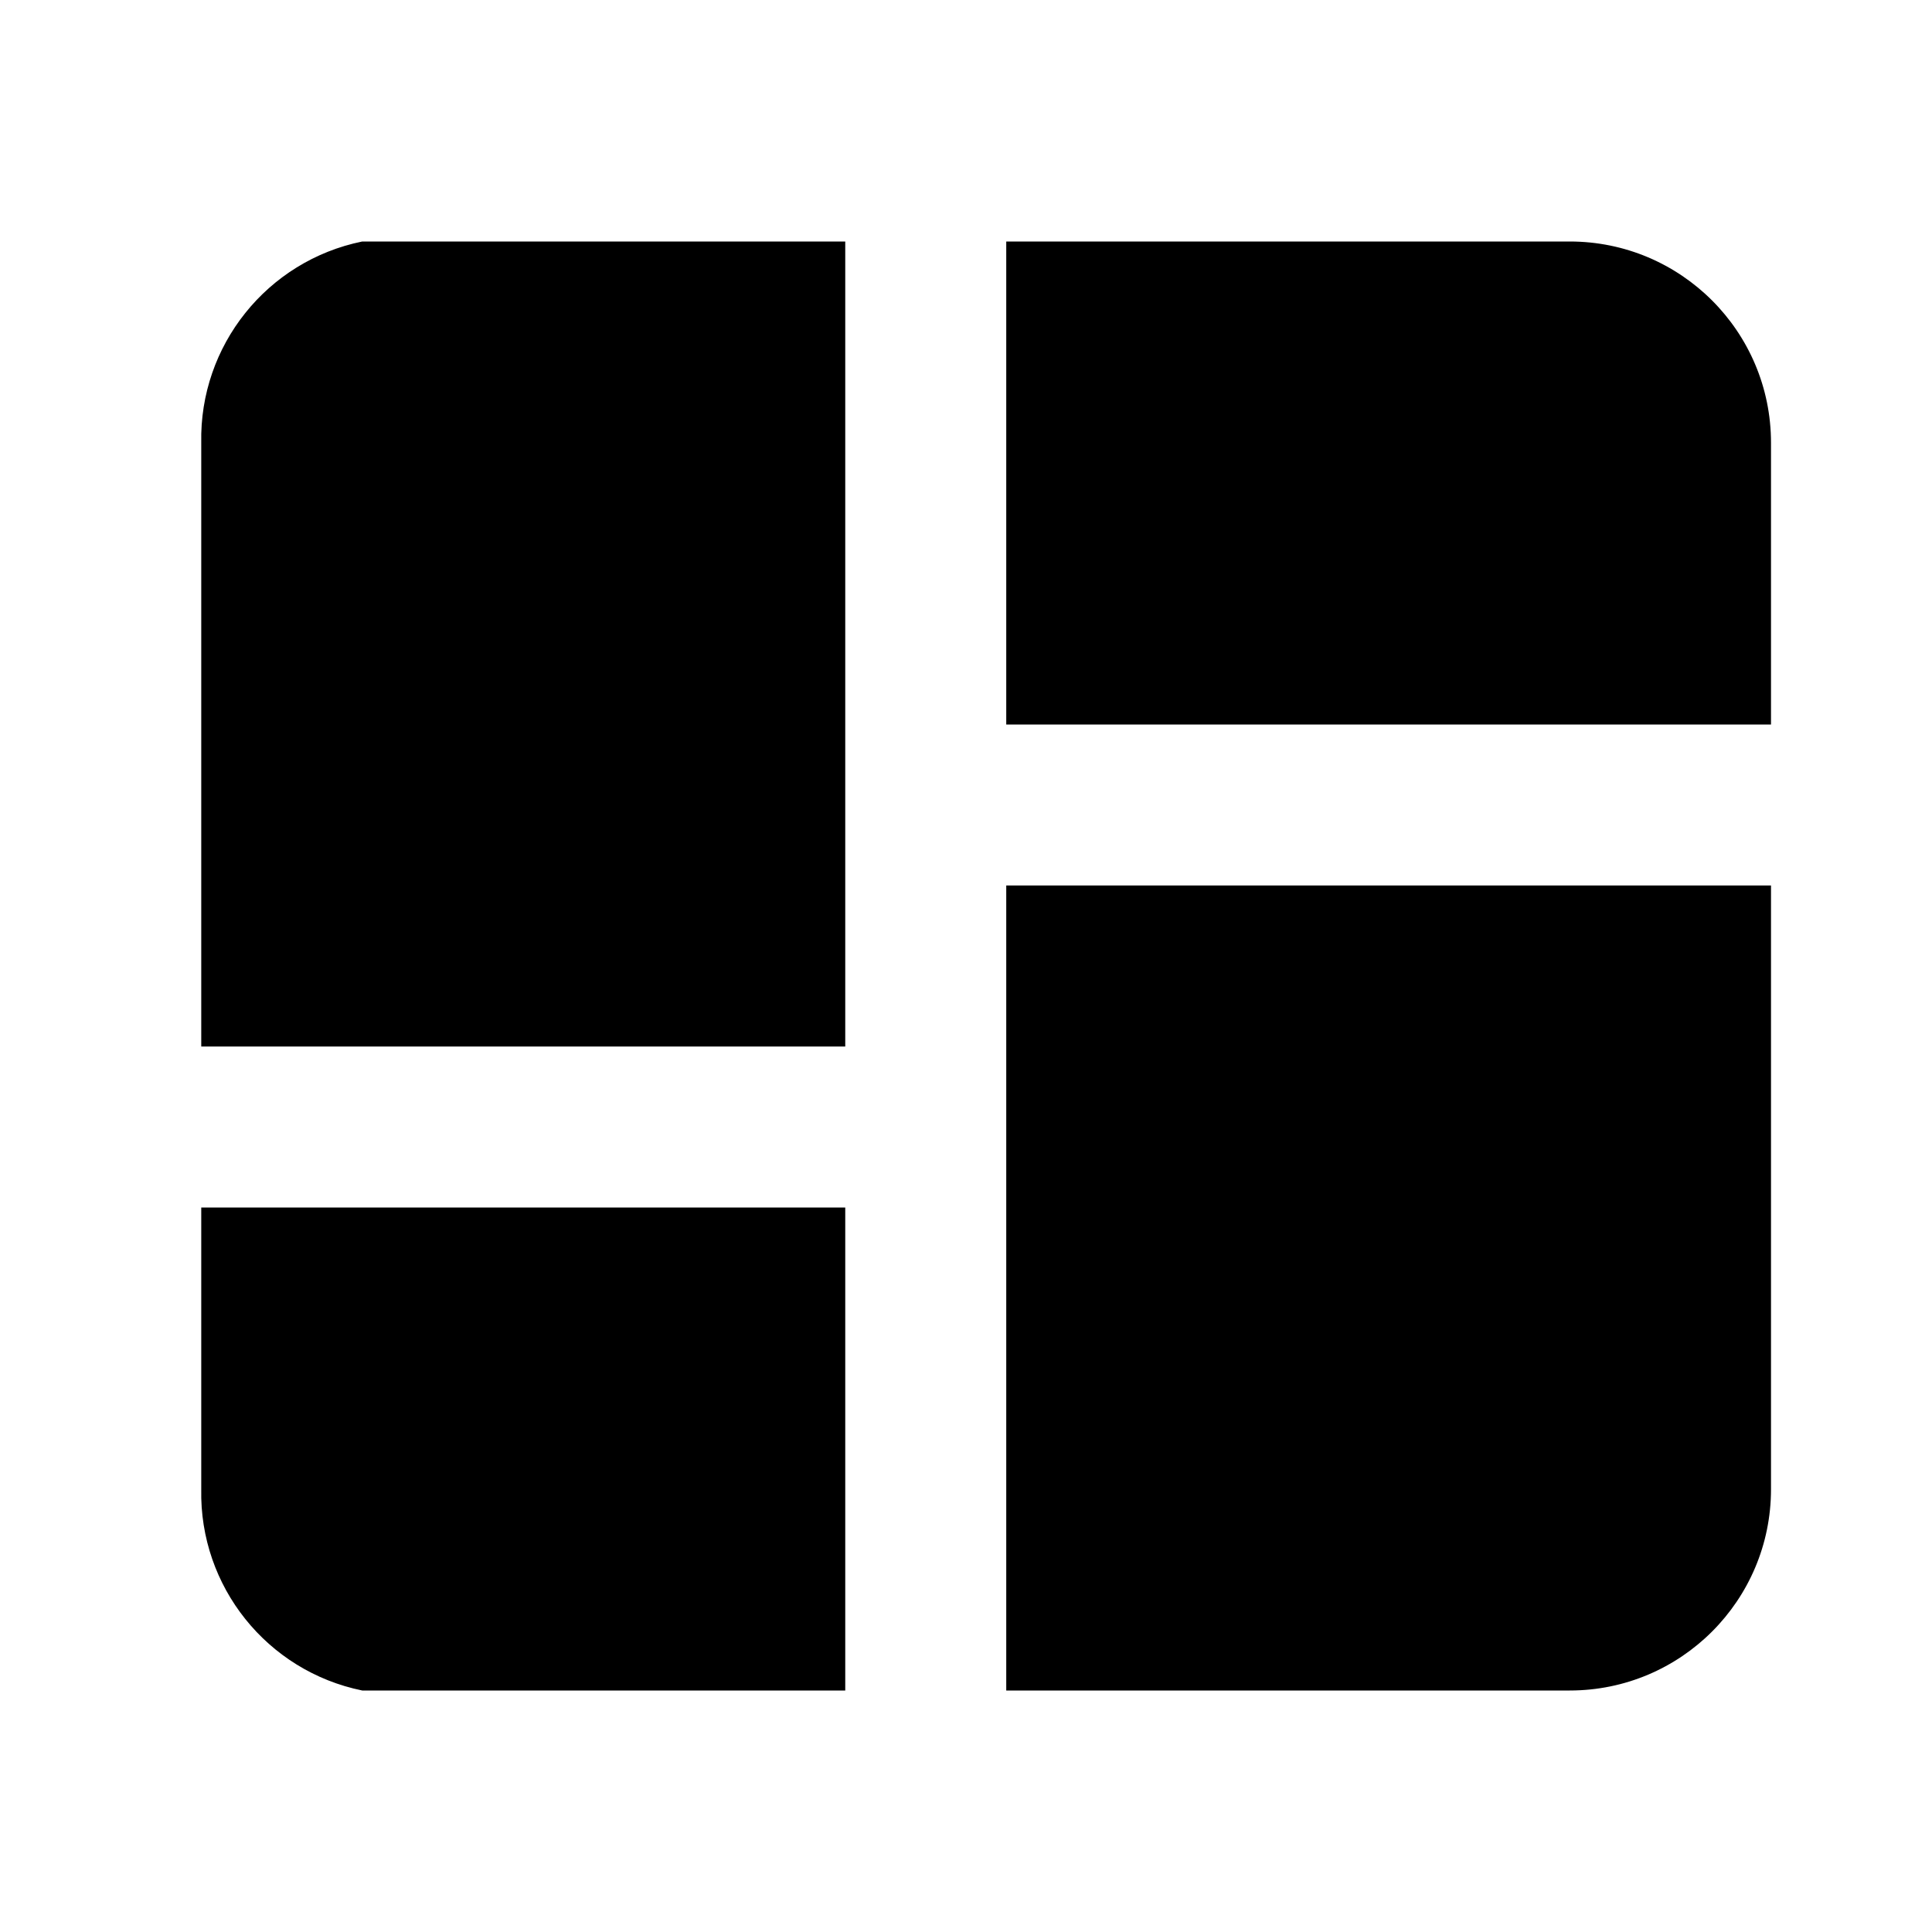
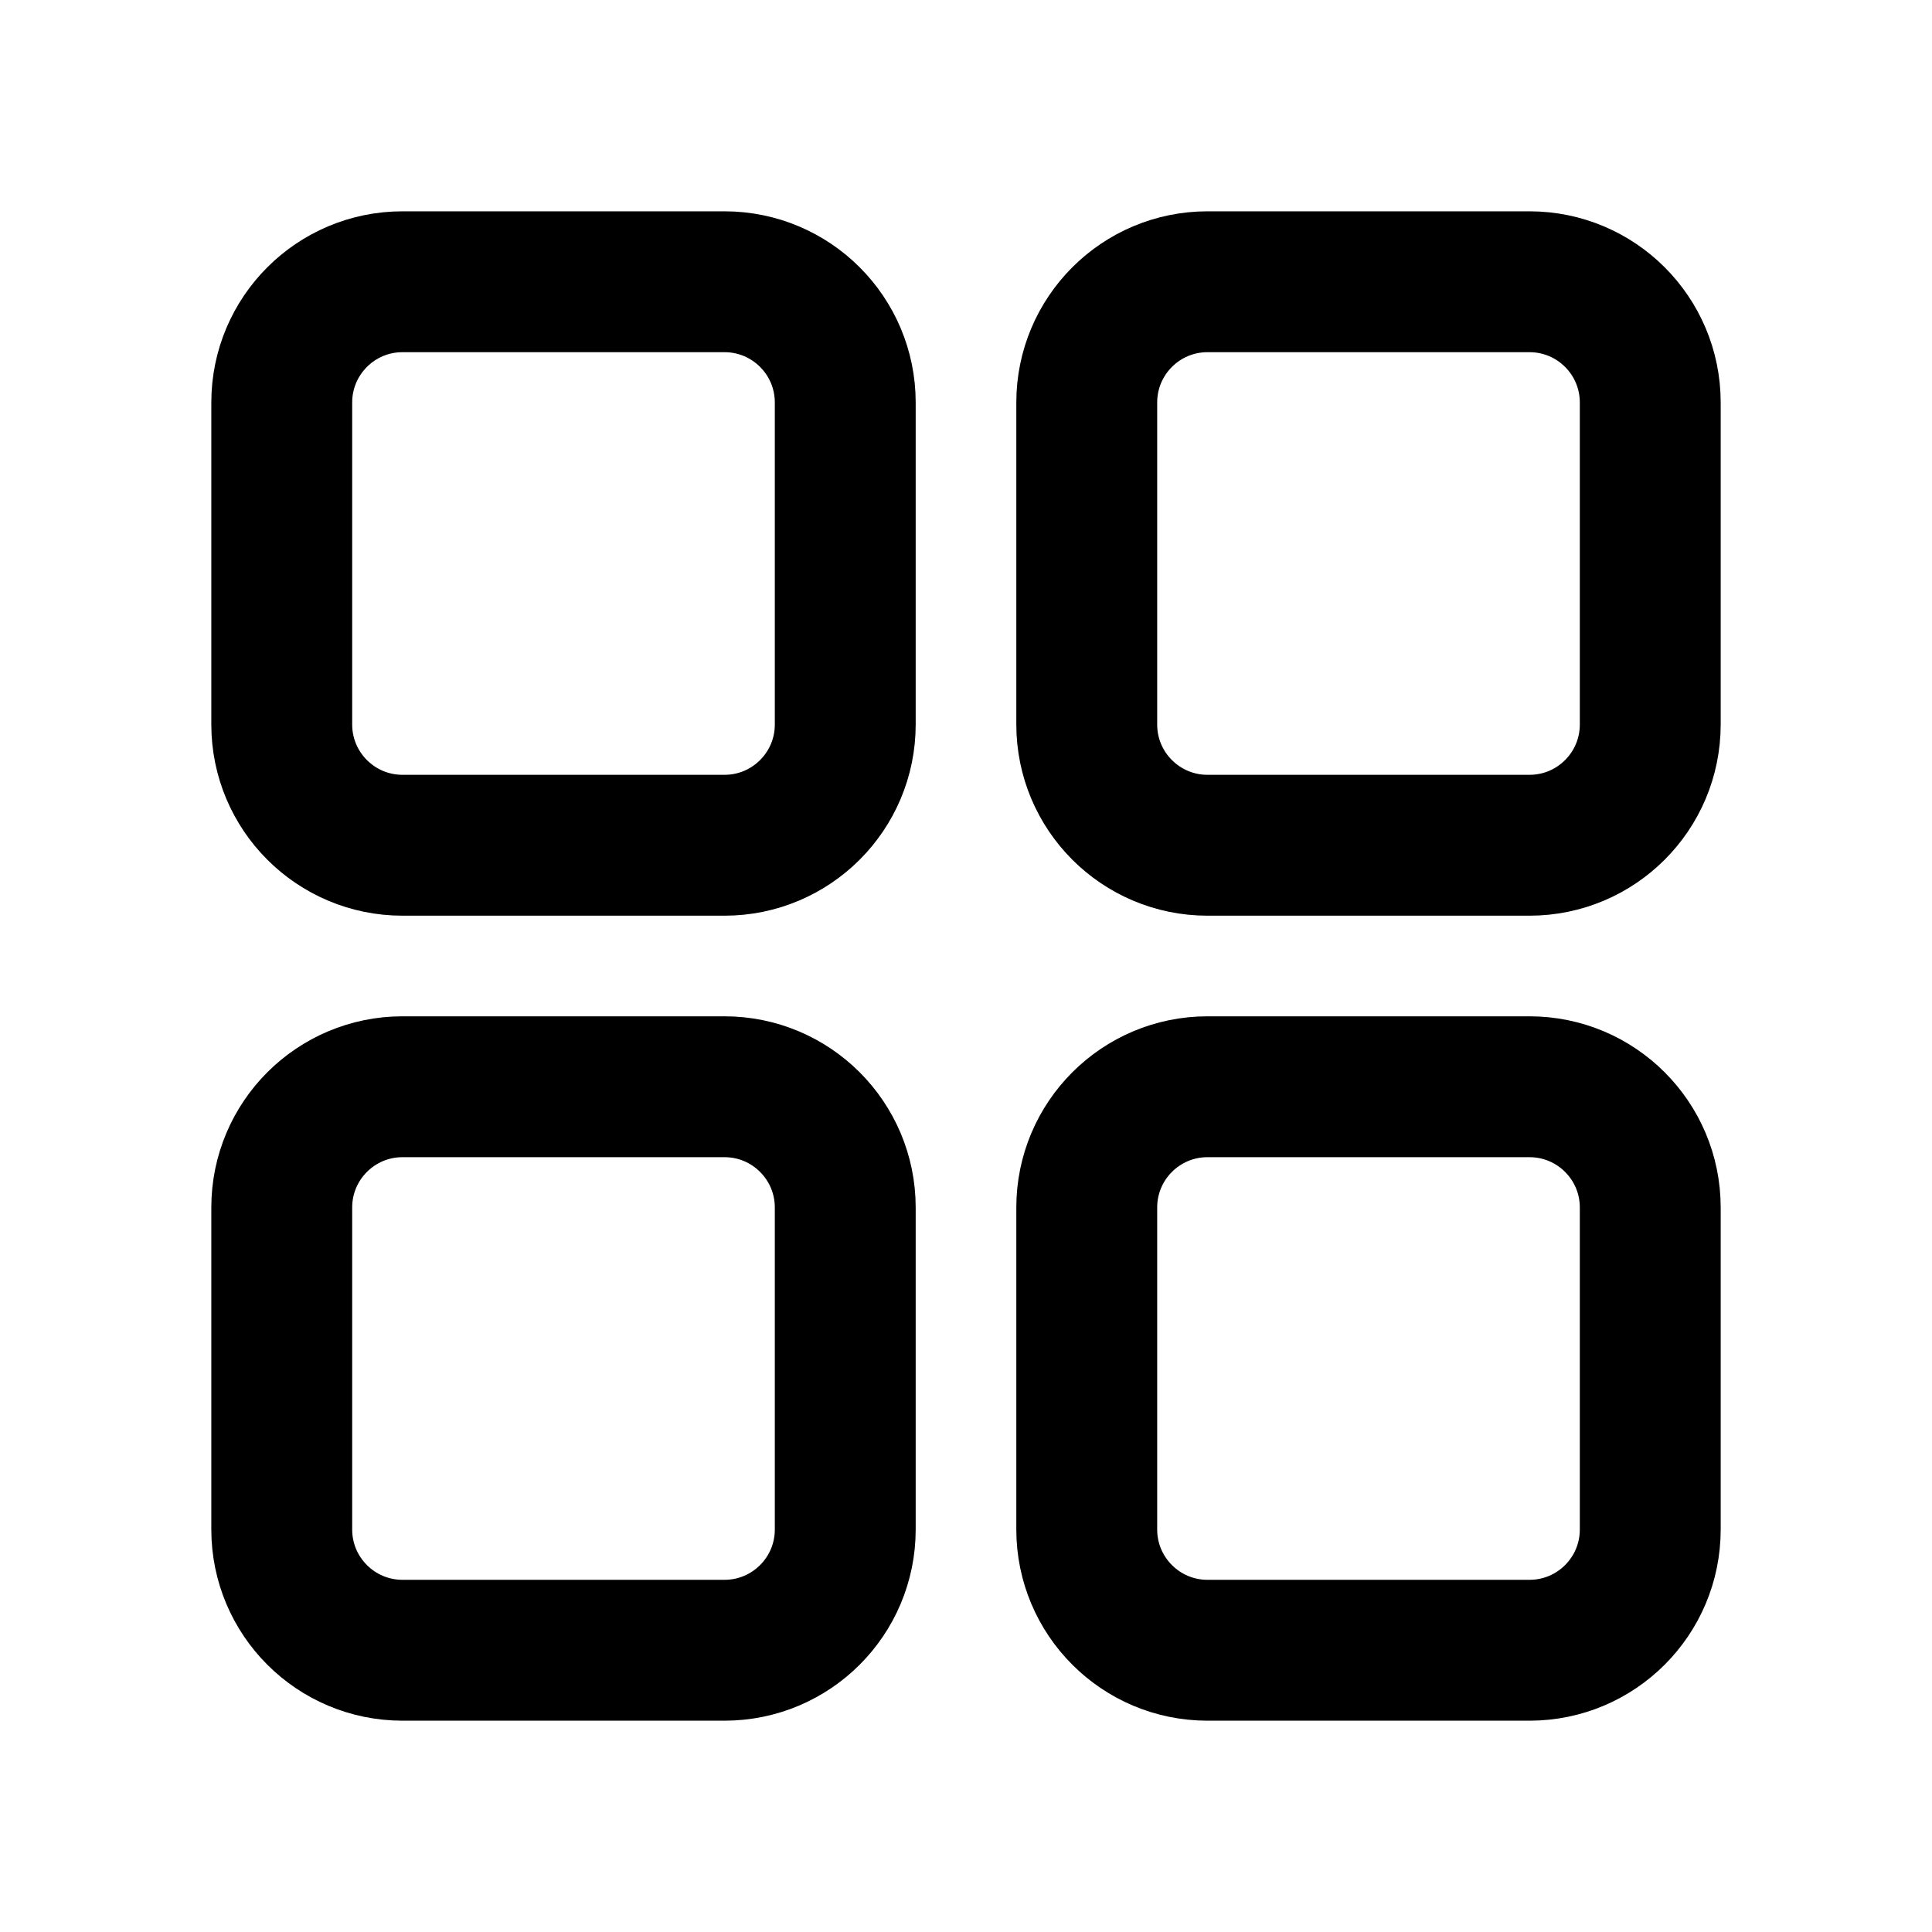
<svg xmlns="http://www.w3.org/2000/svg" viewBox="0 0 24 24">
-   <path d="M4.5 3h6v10h-8V5.5A2.5 2.5 0 0 1 4.5 3Z M12.5 3h7A2.5 2.5 0 0 1 22 5.5V9h-9.5Z M12.5 11H22v7.5a2.5 2.5 0 0 1-2.5 2.5h-7Z M2.5 15h8v6h-6A2.5 2.5 0 0 1 2.5 18.5Z" />
+   <g fill="none" stroke="currentColor" stroke-width="1.75" stroke-linecap="round" stroke-linejoin="round">
+     <rect x="3.5" y="3.5" width="7" height="7" rx="1.5" />
+     <rect x="13.5" y="3.5" width="7" height="7" rx="1.5" />
+     <rect x="3.5" y="13.5" width="7" height="7" rx="1.5" />
+     <rect x="13.5" y="13.5" width="7" height="7" rx="1.5" />
+   </g>
</svg>
